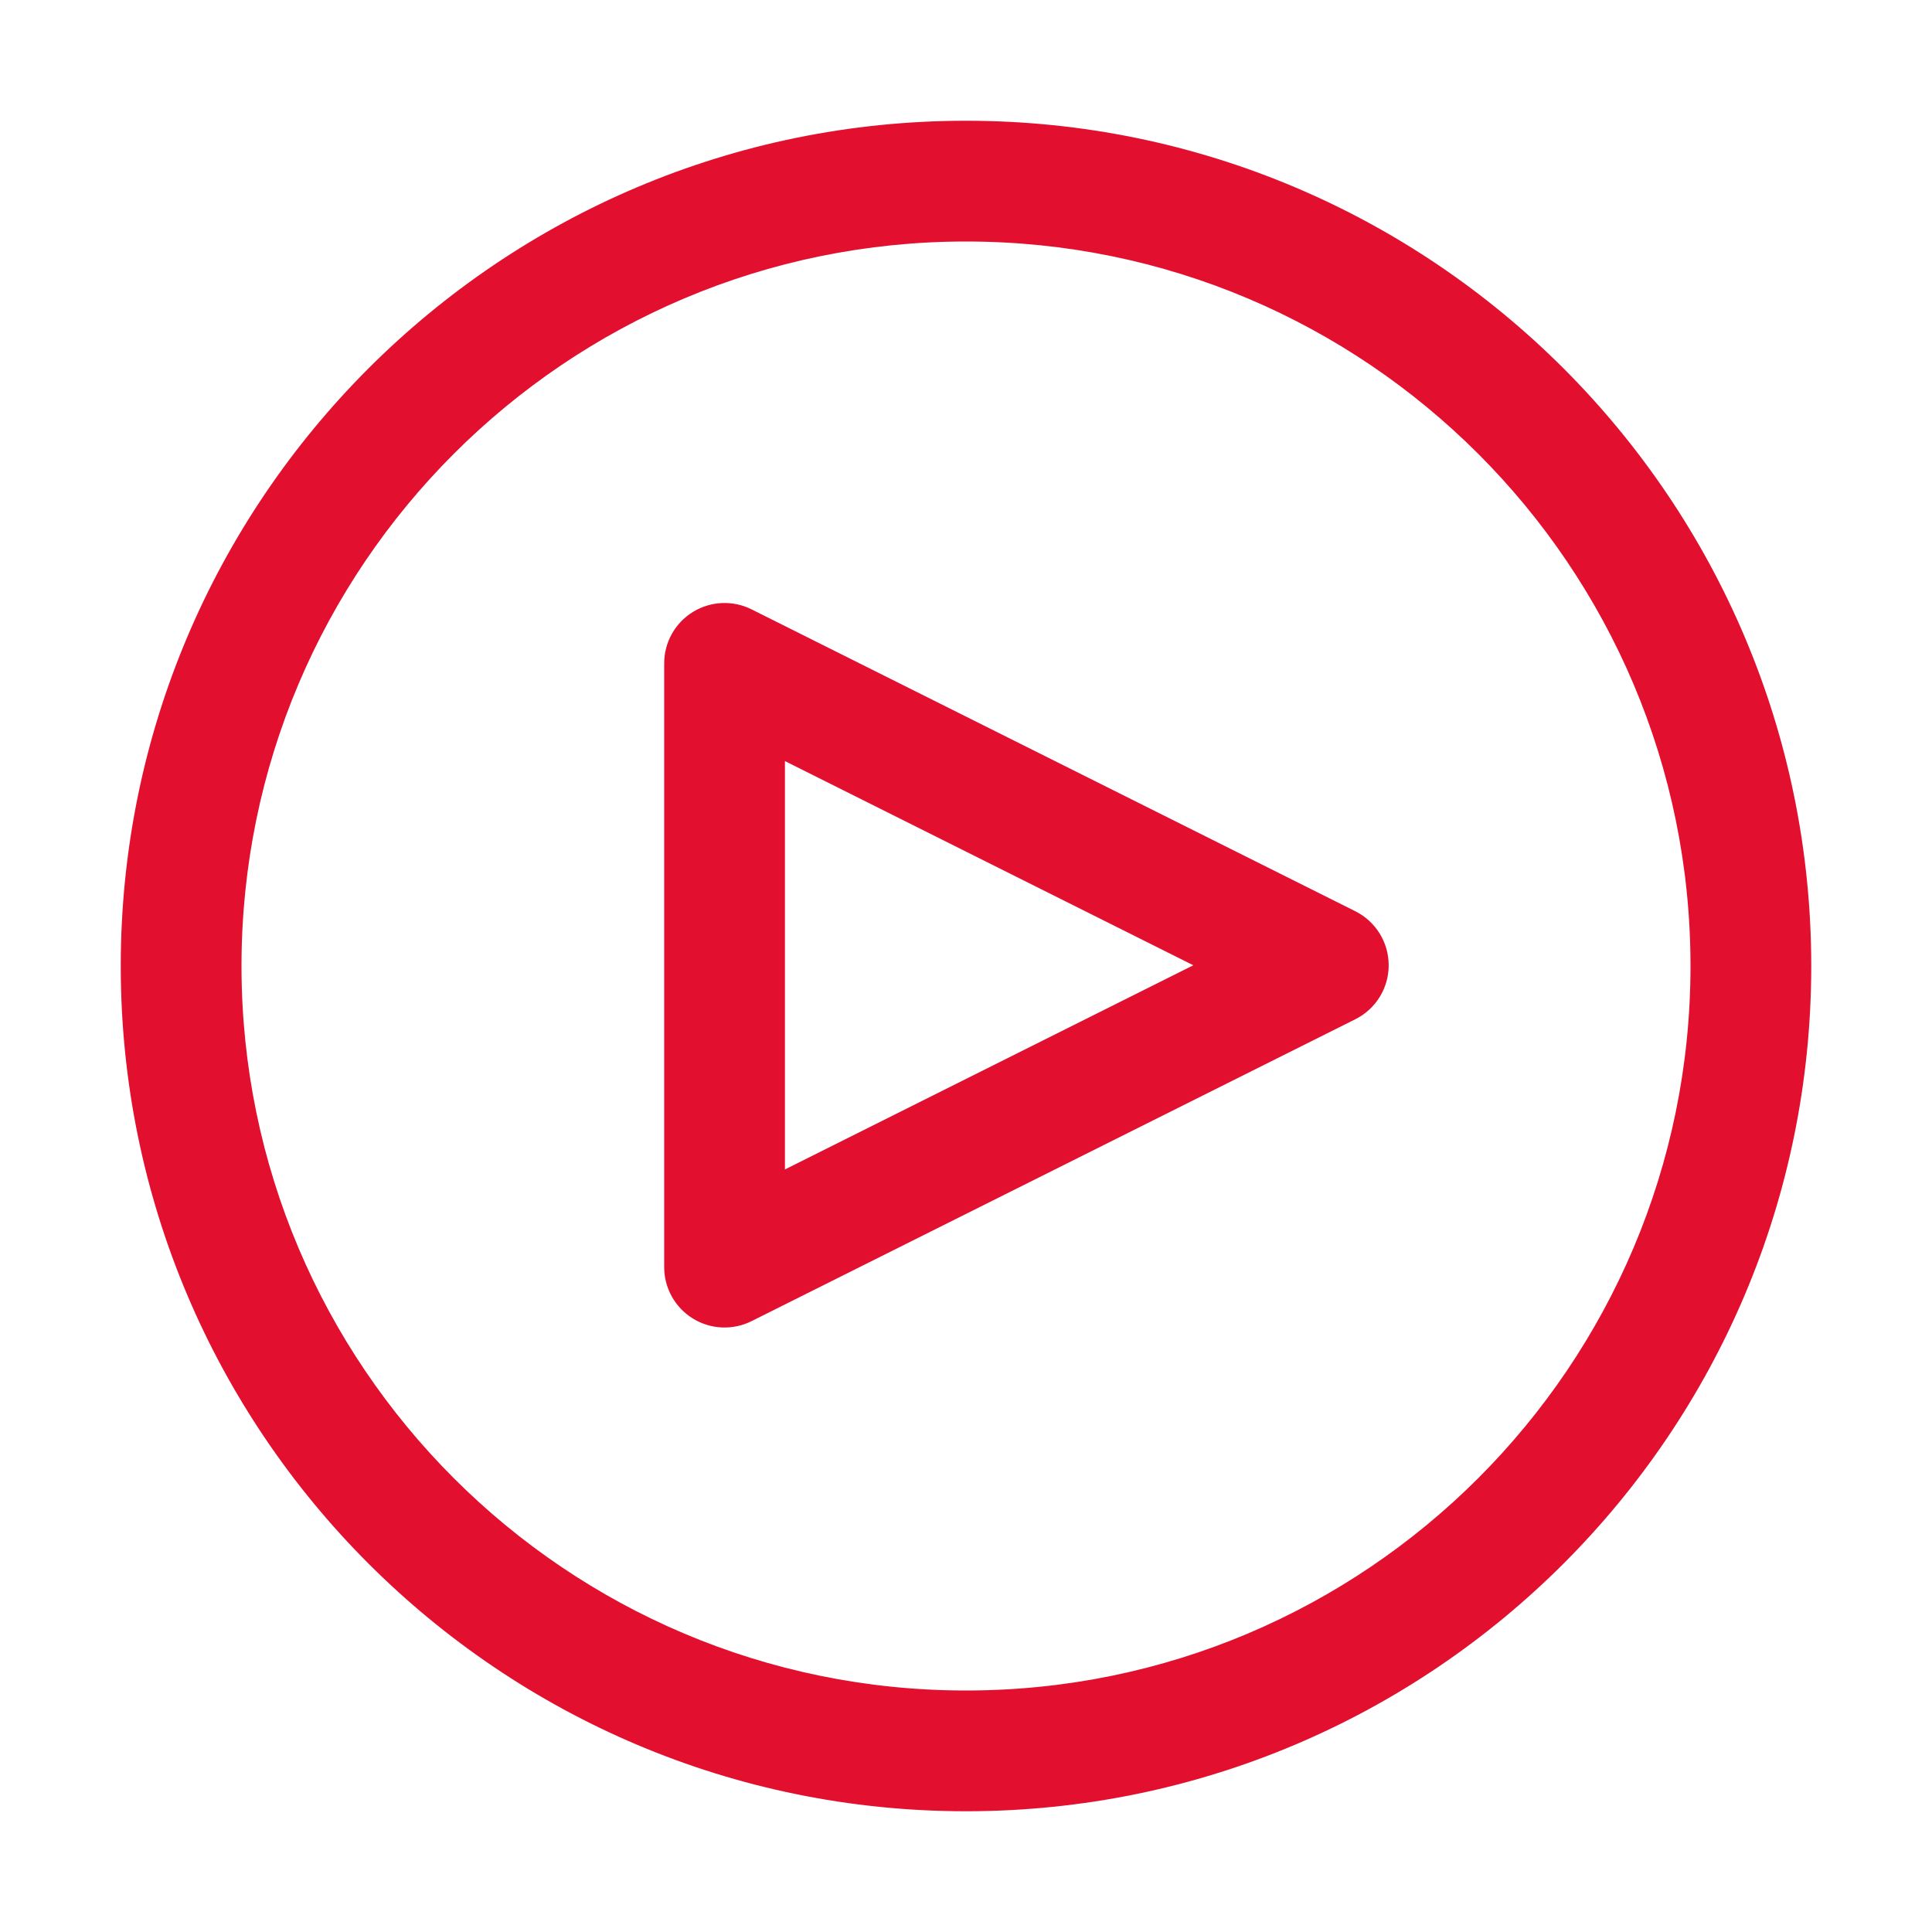
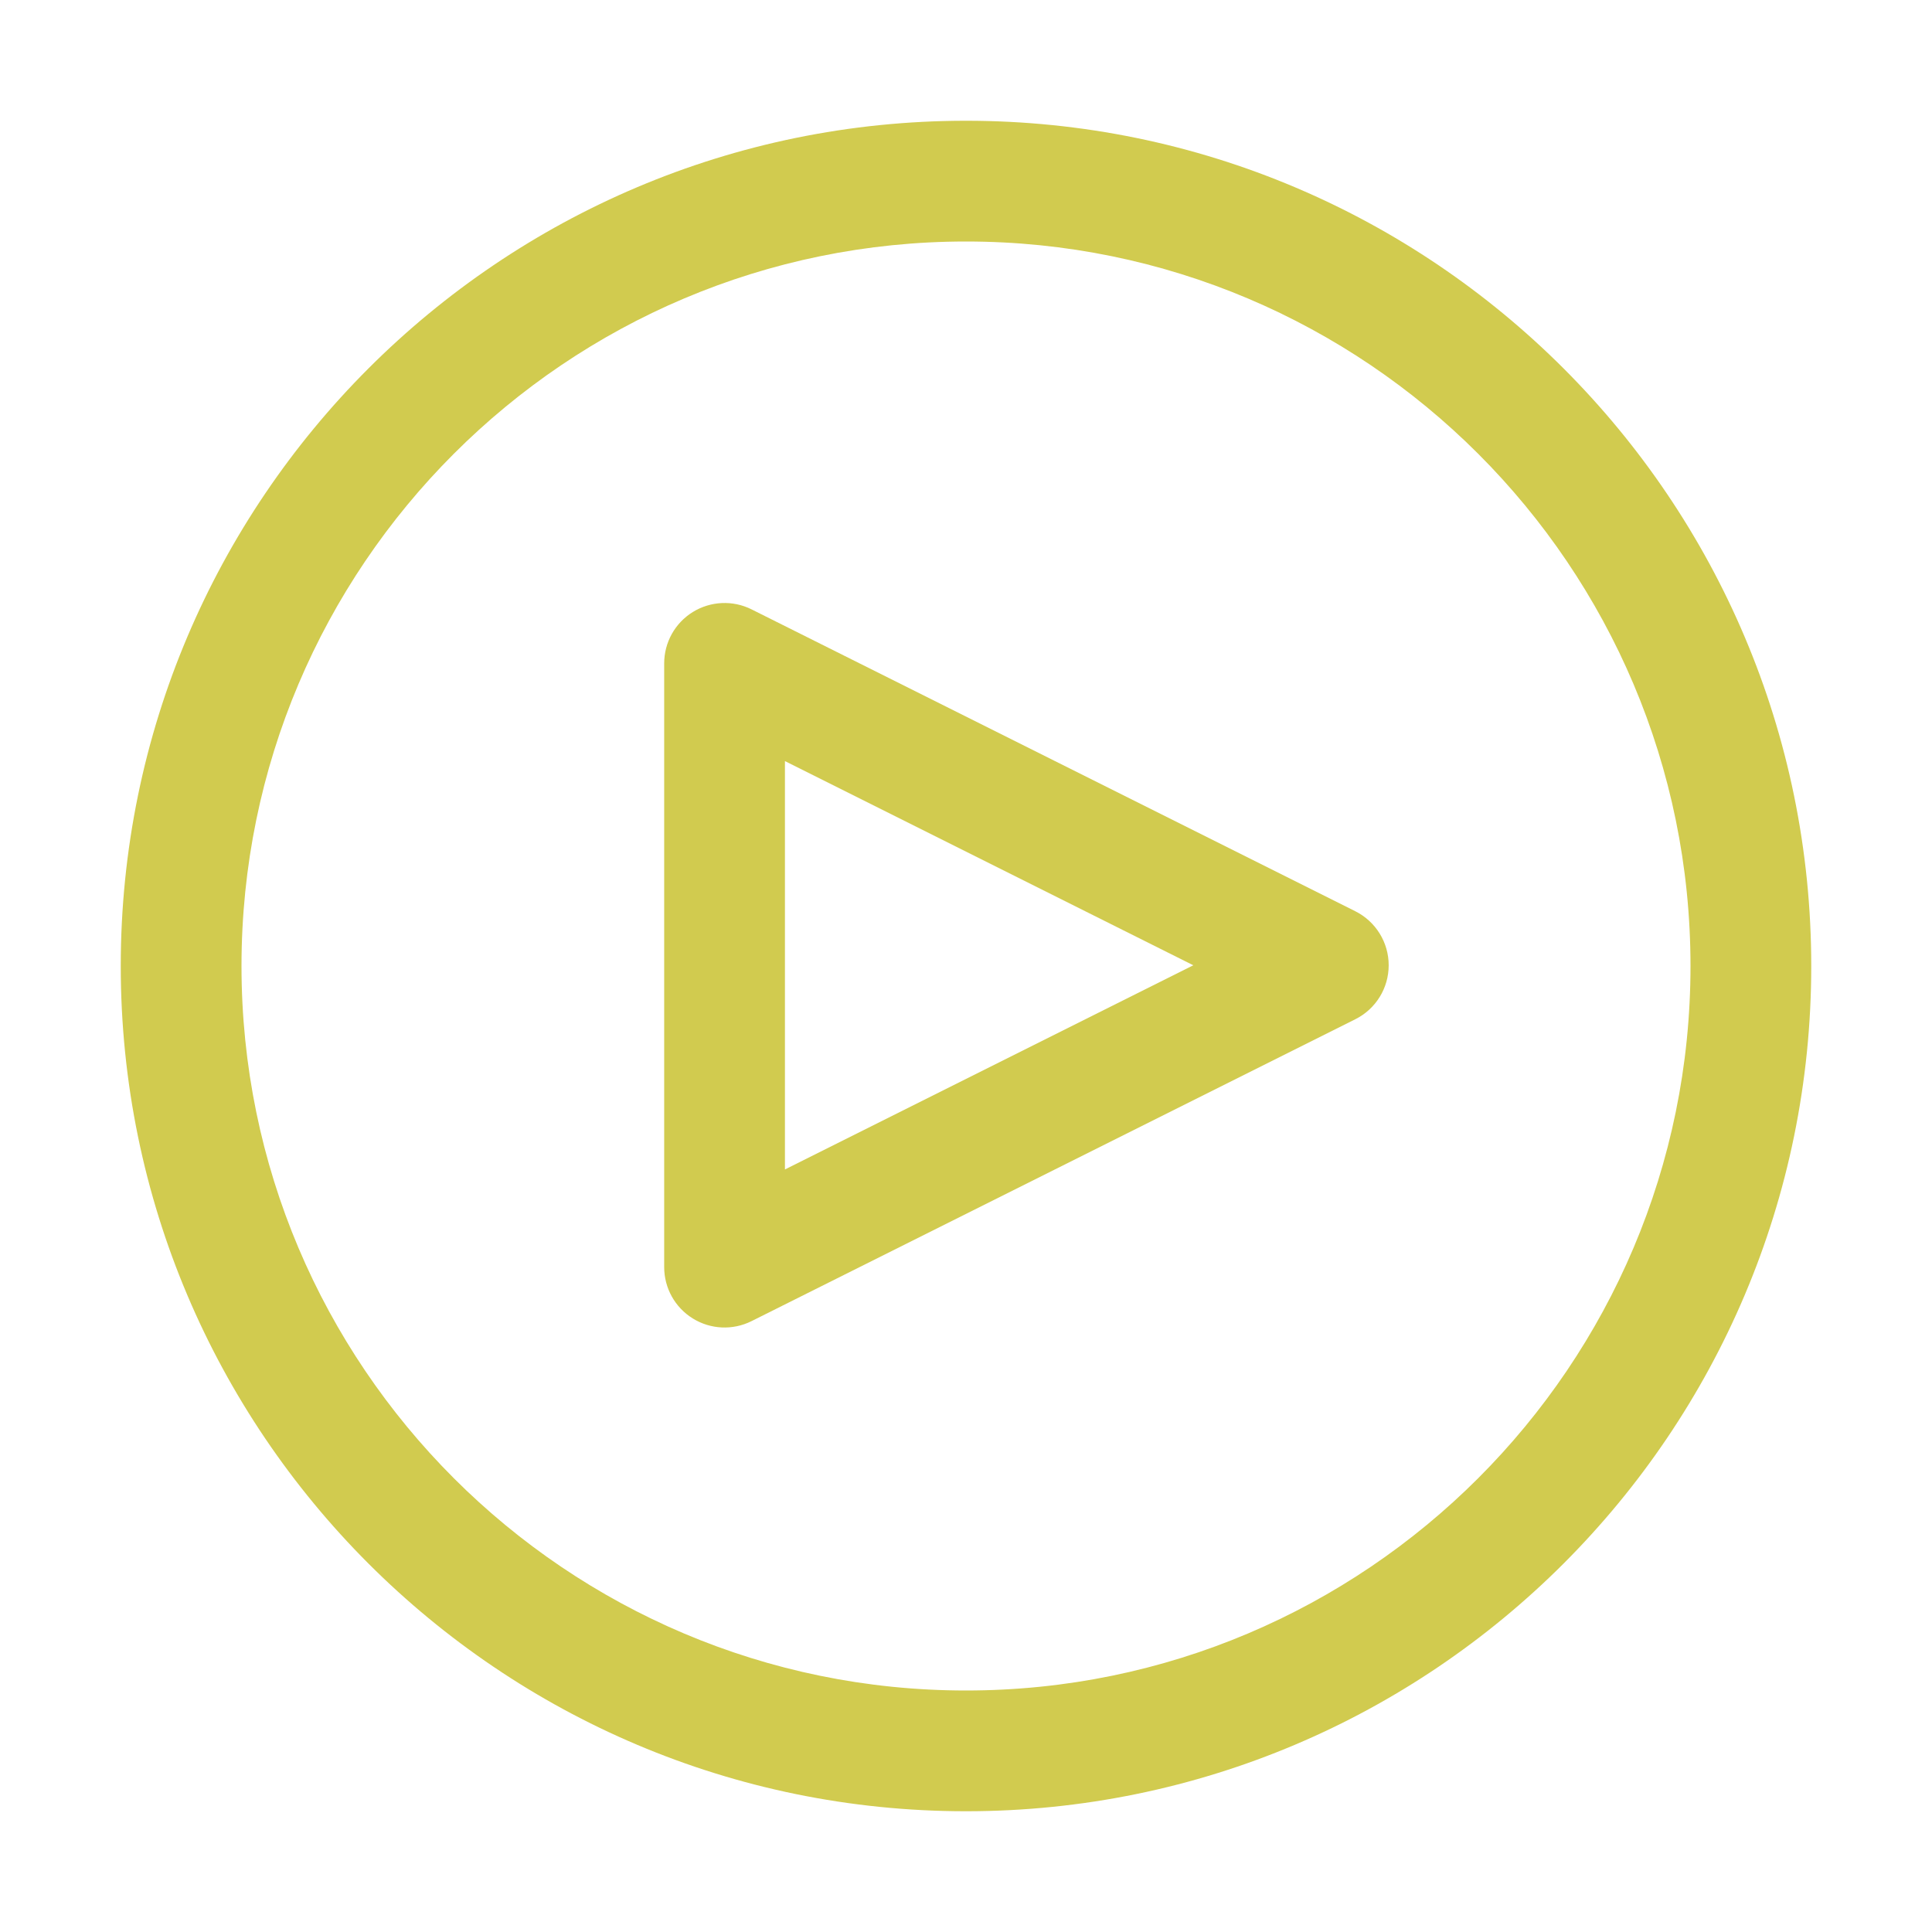
<svg xmlns="http://www.w3.org/2000/svg" version="1.1" width="100%" height="100%" viewBox="0,0,256,256">
-   <g fill="#e20f2f" fill-rule="evenodd" stroke="none" stroke-width="1" stroke-linecap="butt" stroke-linejoin="round" stroke-miterlimit="2" stroke-dasharray="" stroke-dashoffset="0" font-family="none" font-weight="none" font-size="none" text-anchor="none" style="mix-blend-mode: normal">
+   <g fill="#d1cb4f" fill-rule="evenodd" stroke="none" stroke-width="1" stroke-linecap="butt" stroke-linejoin="round" stroke-miterlimit="2" stroke-dasharray="" stroke-dashoffset="0" font-family="none" font-weight="none" font-size="none" text-anchor="none" style="mix-blend-mode: normal">
    <g transform="translate(0.008,0) scale(8,8)">
      <g id="Icon">
        <path d="M15.999,2c-7.726,0 -14,6.273 -14,14c0,7.727 6.274,14 14,14c7.727,0 14,-6.273 14,-14c0,-7.727 -6.273,-14 -14,-14zM15.999,4c6.623,0 12,5.377 12,12c0,6.623 -5.377,12 -12,12c-6.623,0 -12,-5.377 -12,-12c0,-6.623 5.377,-12 12,-12z" />
        <path d="M22.447,16.882c0.339,-0.169 0.553,-0.515 0.553,-0.894c0,-0.379 -0.214,-0.725 -0.553,-0.895l-10,-5c-0.31,-0.155 -0.678,-0.138 -0.973,0.044c-0.295,0.182 -0.474,0.504 -0.474,0.851v10c0,0.346 0.179,0.668 0.474,0.85c0.295,0.183 0.663,0.199 0.973,0.044zM19.764,15.988l-6.764,3.382v-6.764z" />
      </g>
    </g>
  </g>
</svg>
